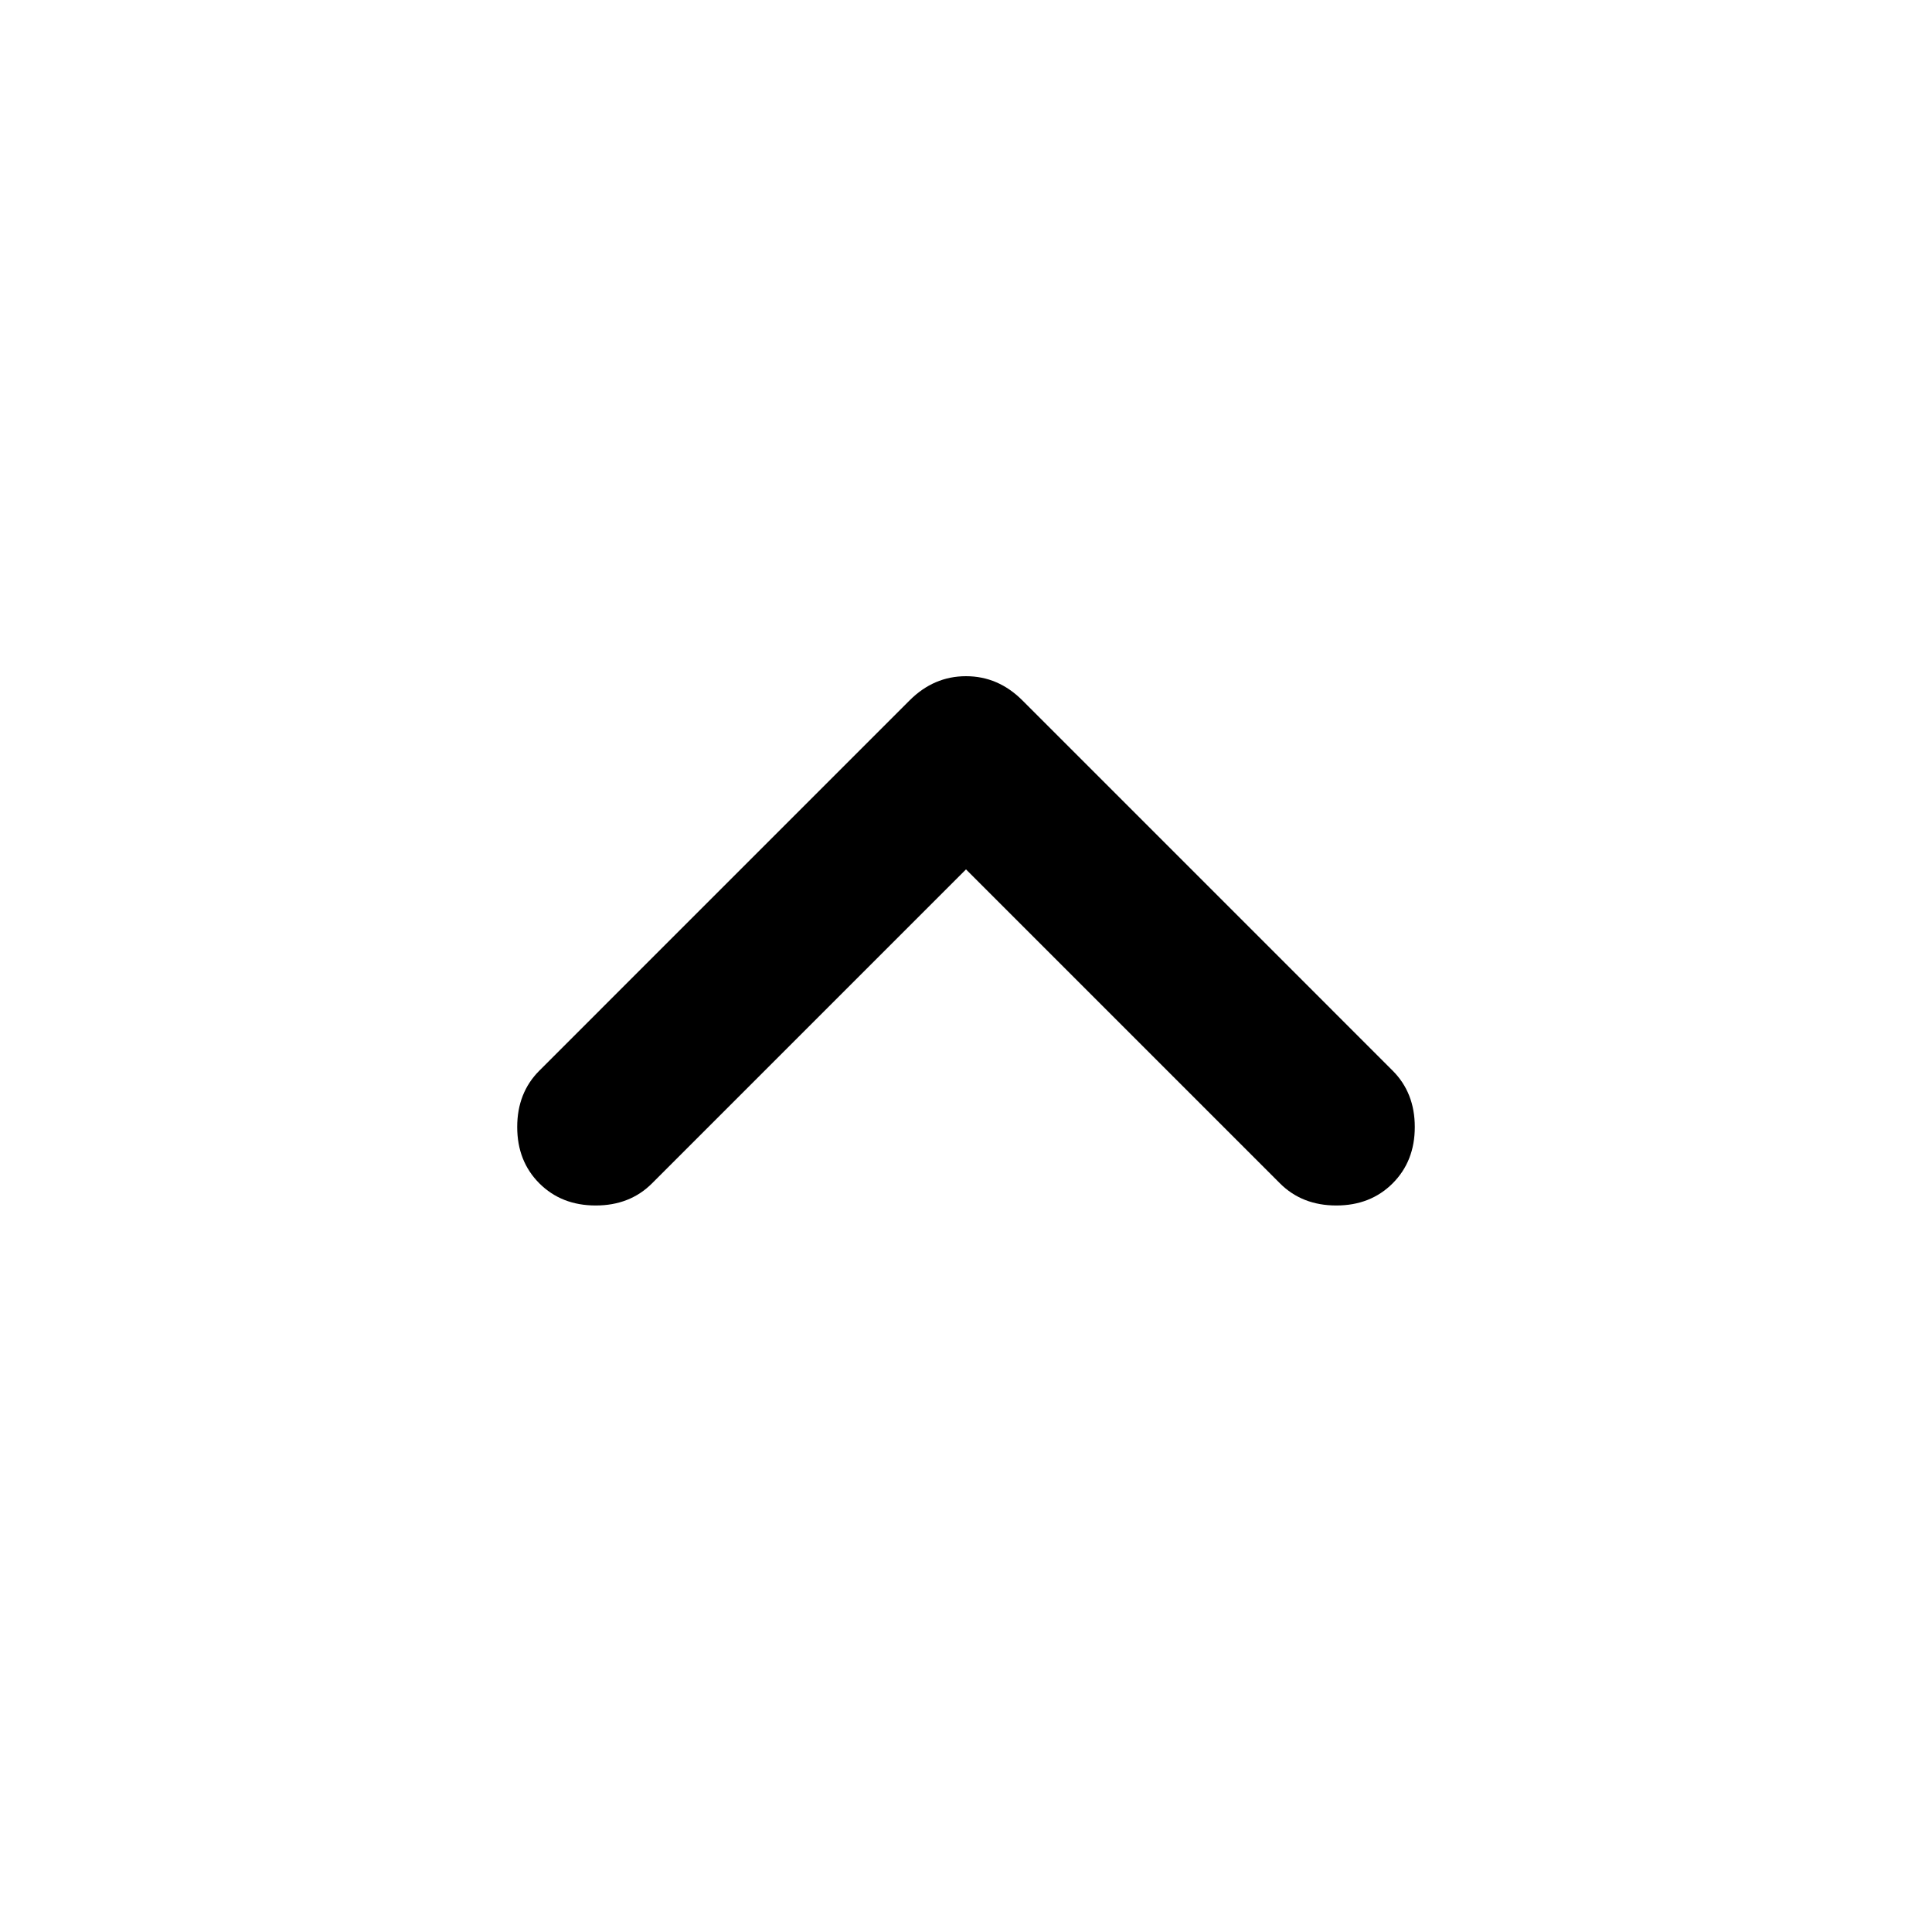
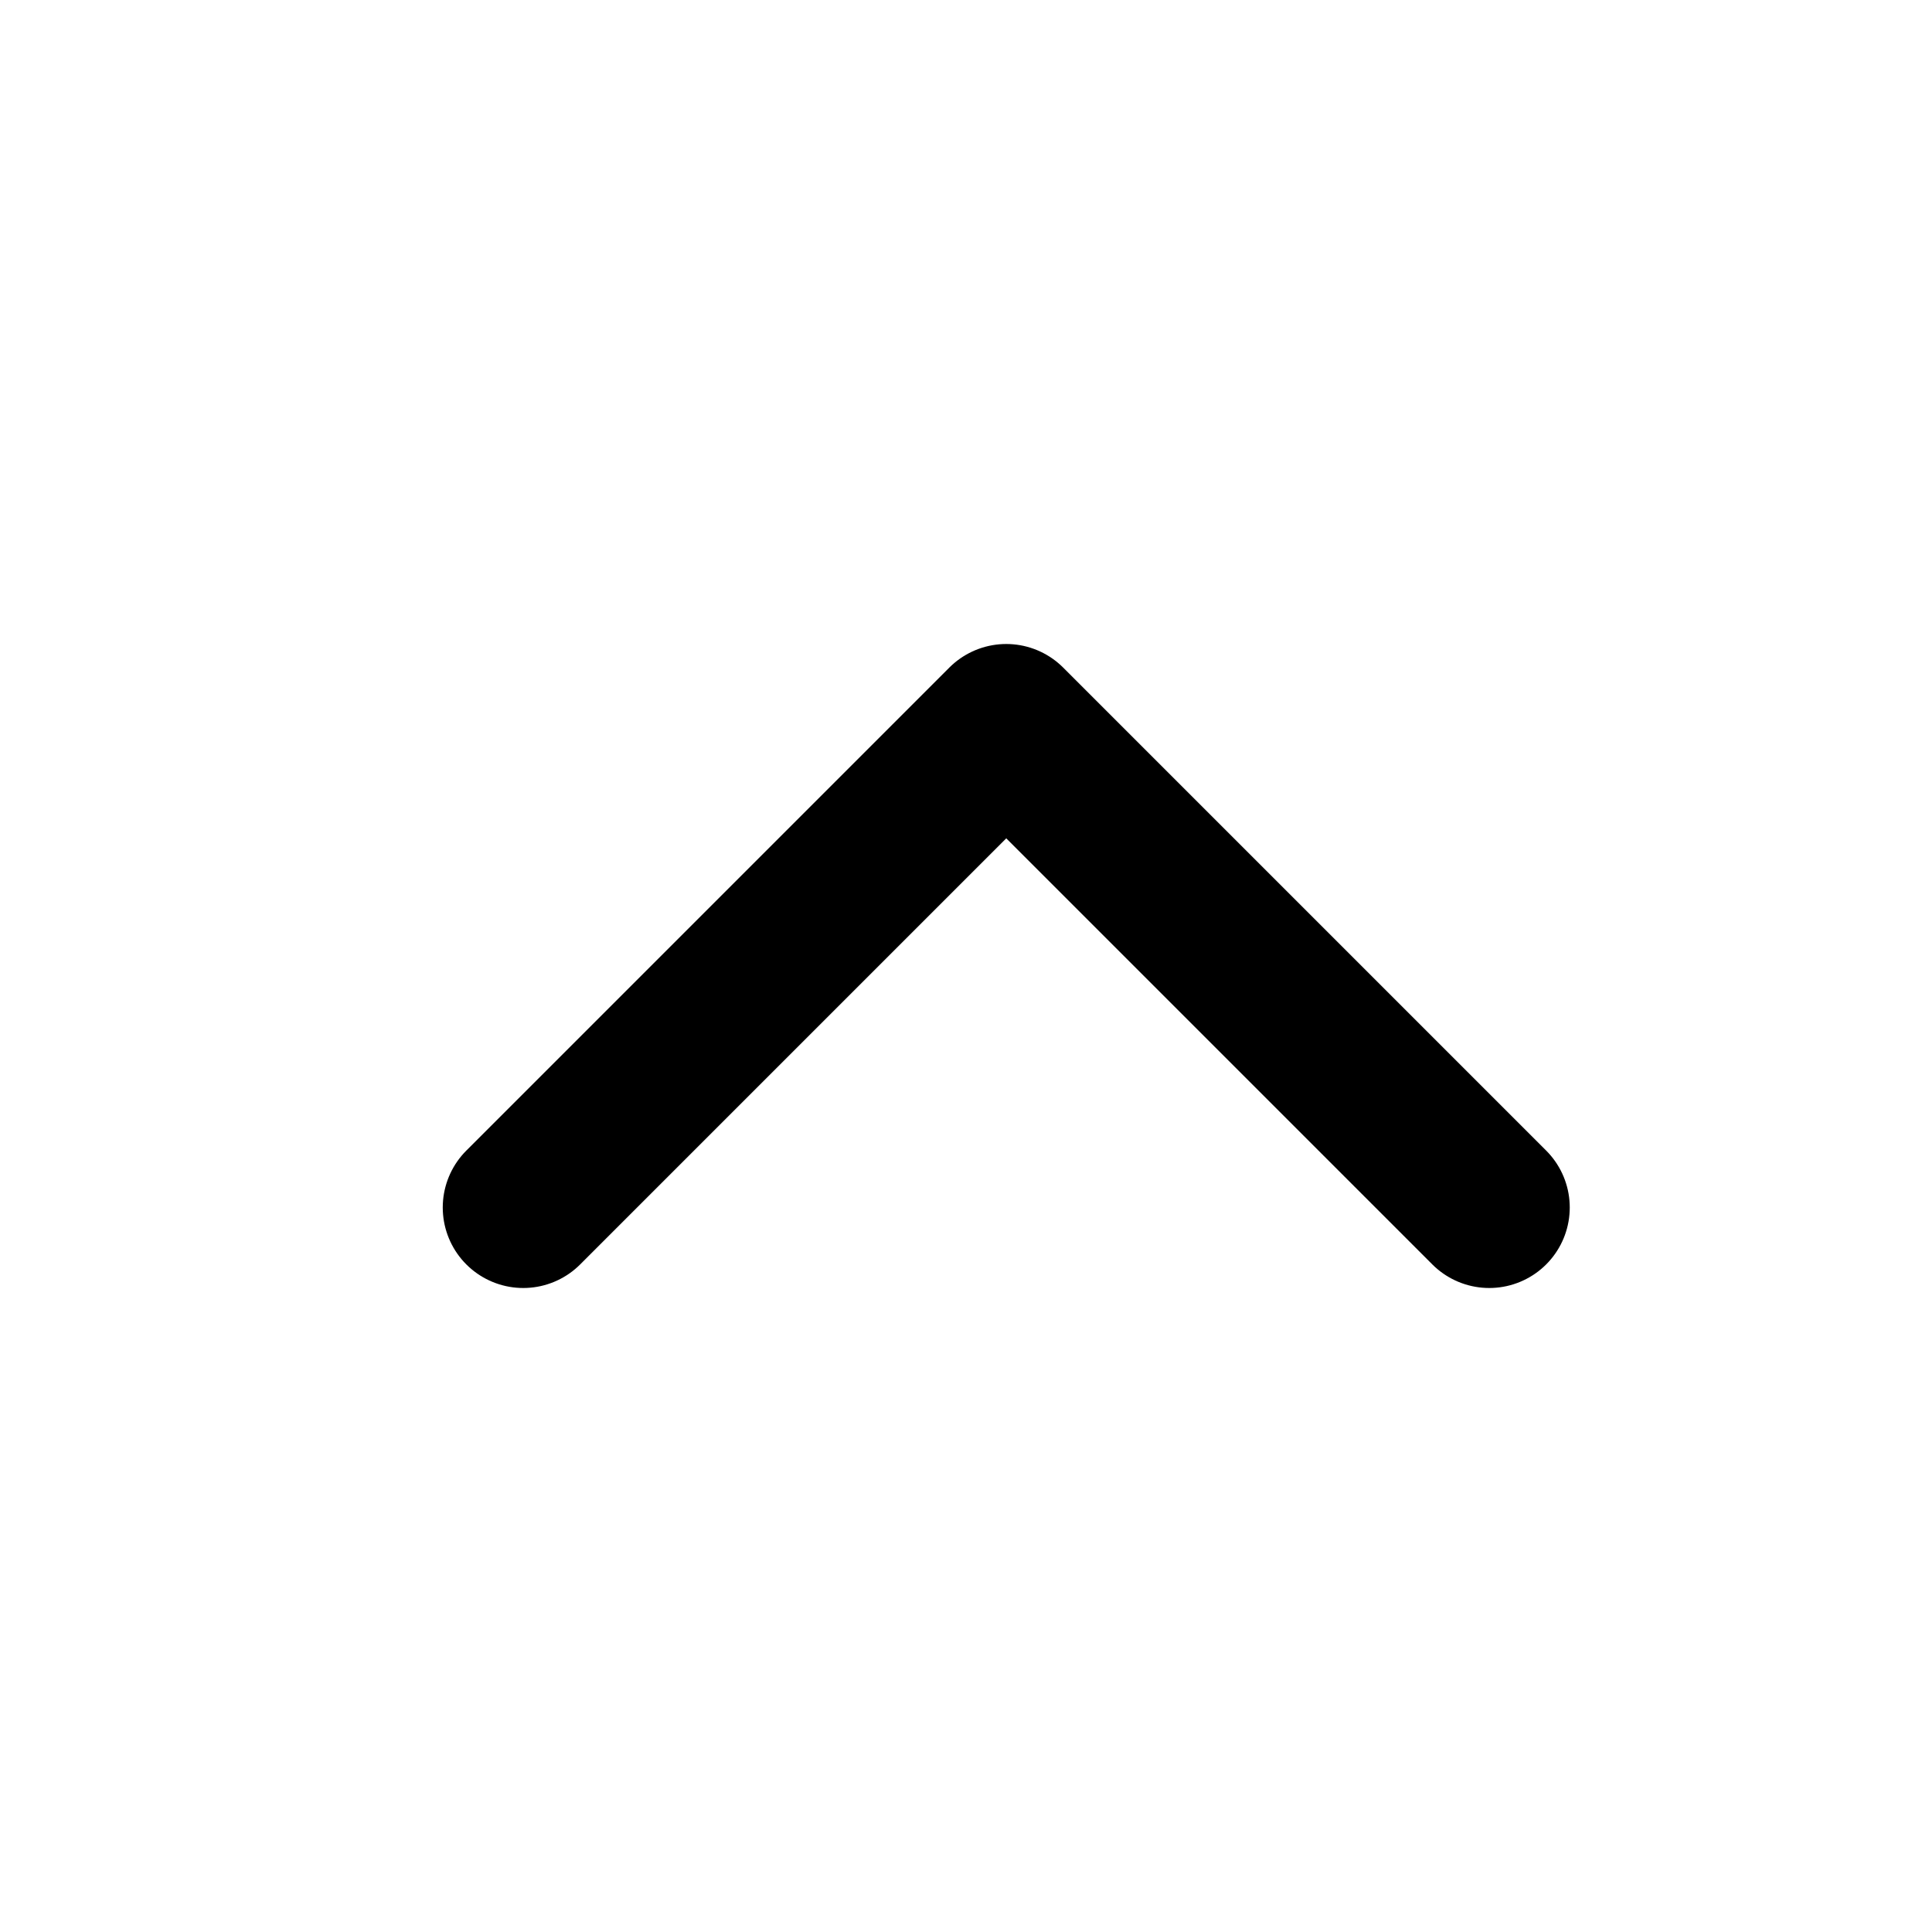
- <svg xmlns="http://www.w3.org/2000/svg" width="128" height="128" viewBox="0 0 24 24">
-   <path fill="currentColor" d="m12 10.8l-3.9 3.9q-.275.275-.7.275t-.7-.275t-.275-.7t.275-.7l4.6-4.6q.3-.3.7-.3t.7.3l4.6 4.6q.275.275.275.7t-.275.7t-.7.275t-.7-.275z" />
+ <svg xmlns="http://www.w3.org/2000/svg" width="128" height="128" viewBox="0 0 48 48">
+   <rect width="48" height="48" fill="none" />
+   <path fill="none" stroke="currentColor" stroke-linecap="round" stroke-linejoin="round" stroke-width="4" d="m13 30l12-12l12 12" />
</svg>
